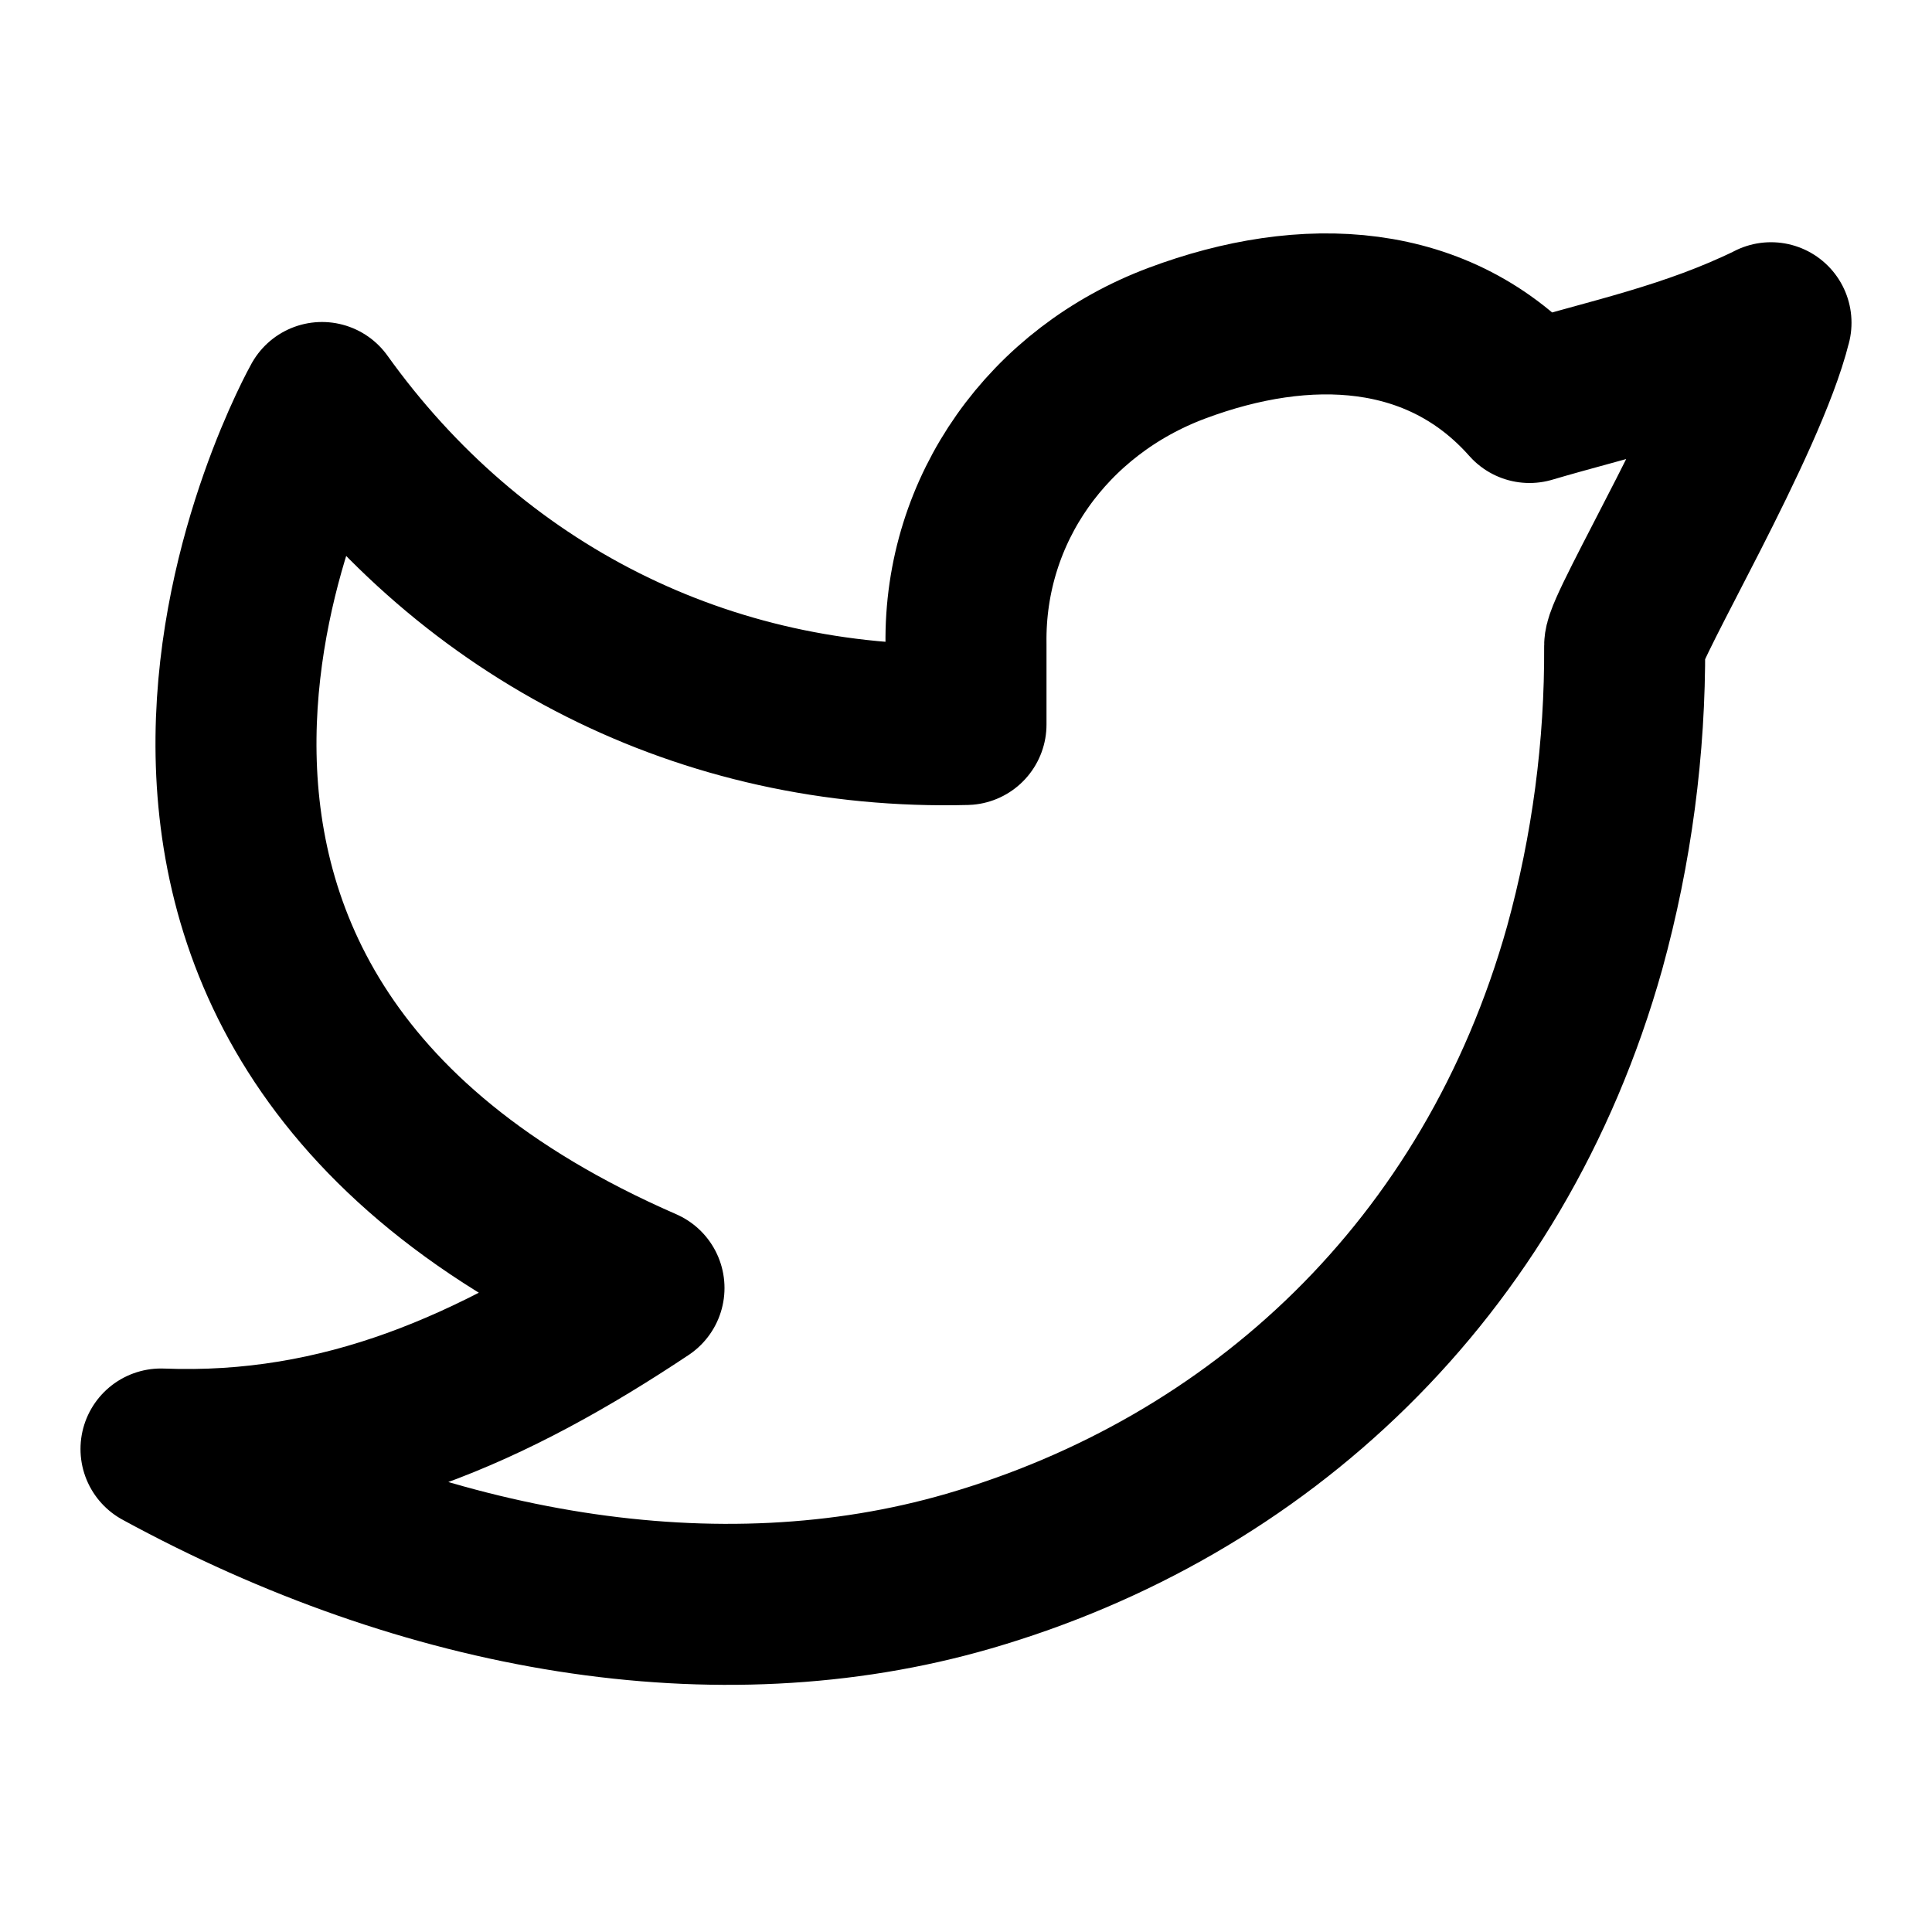
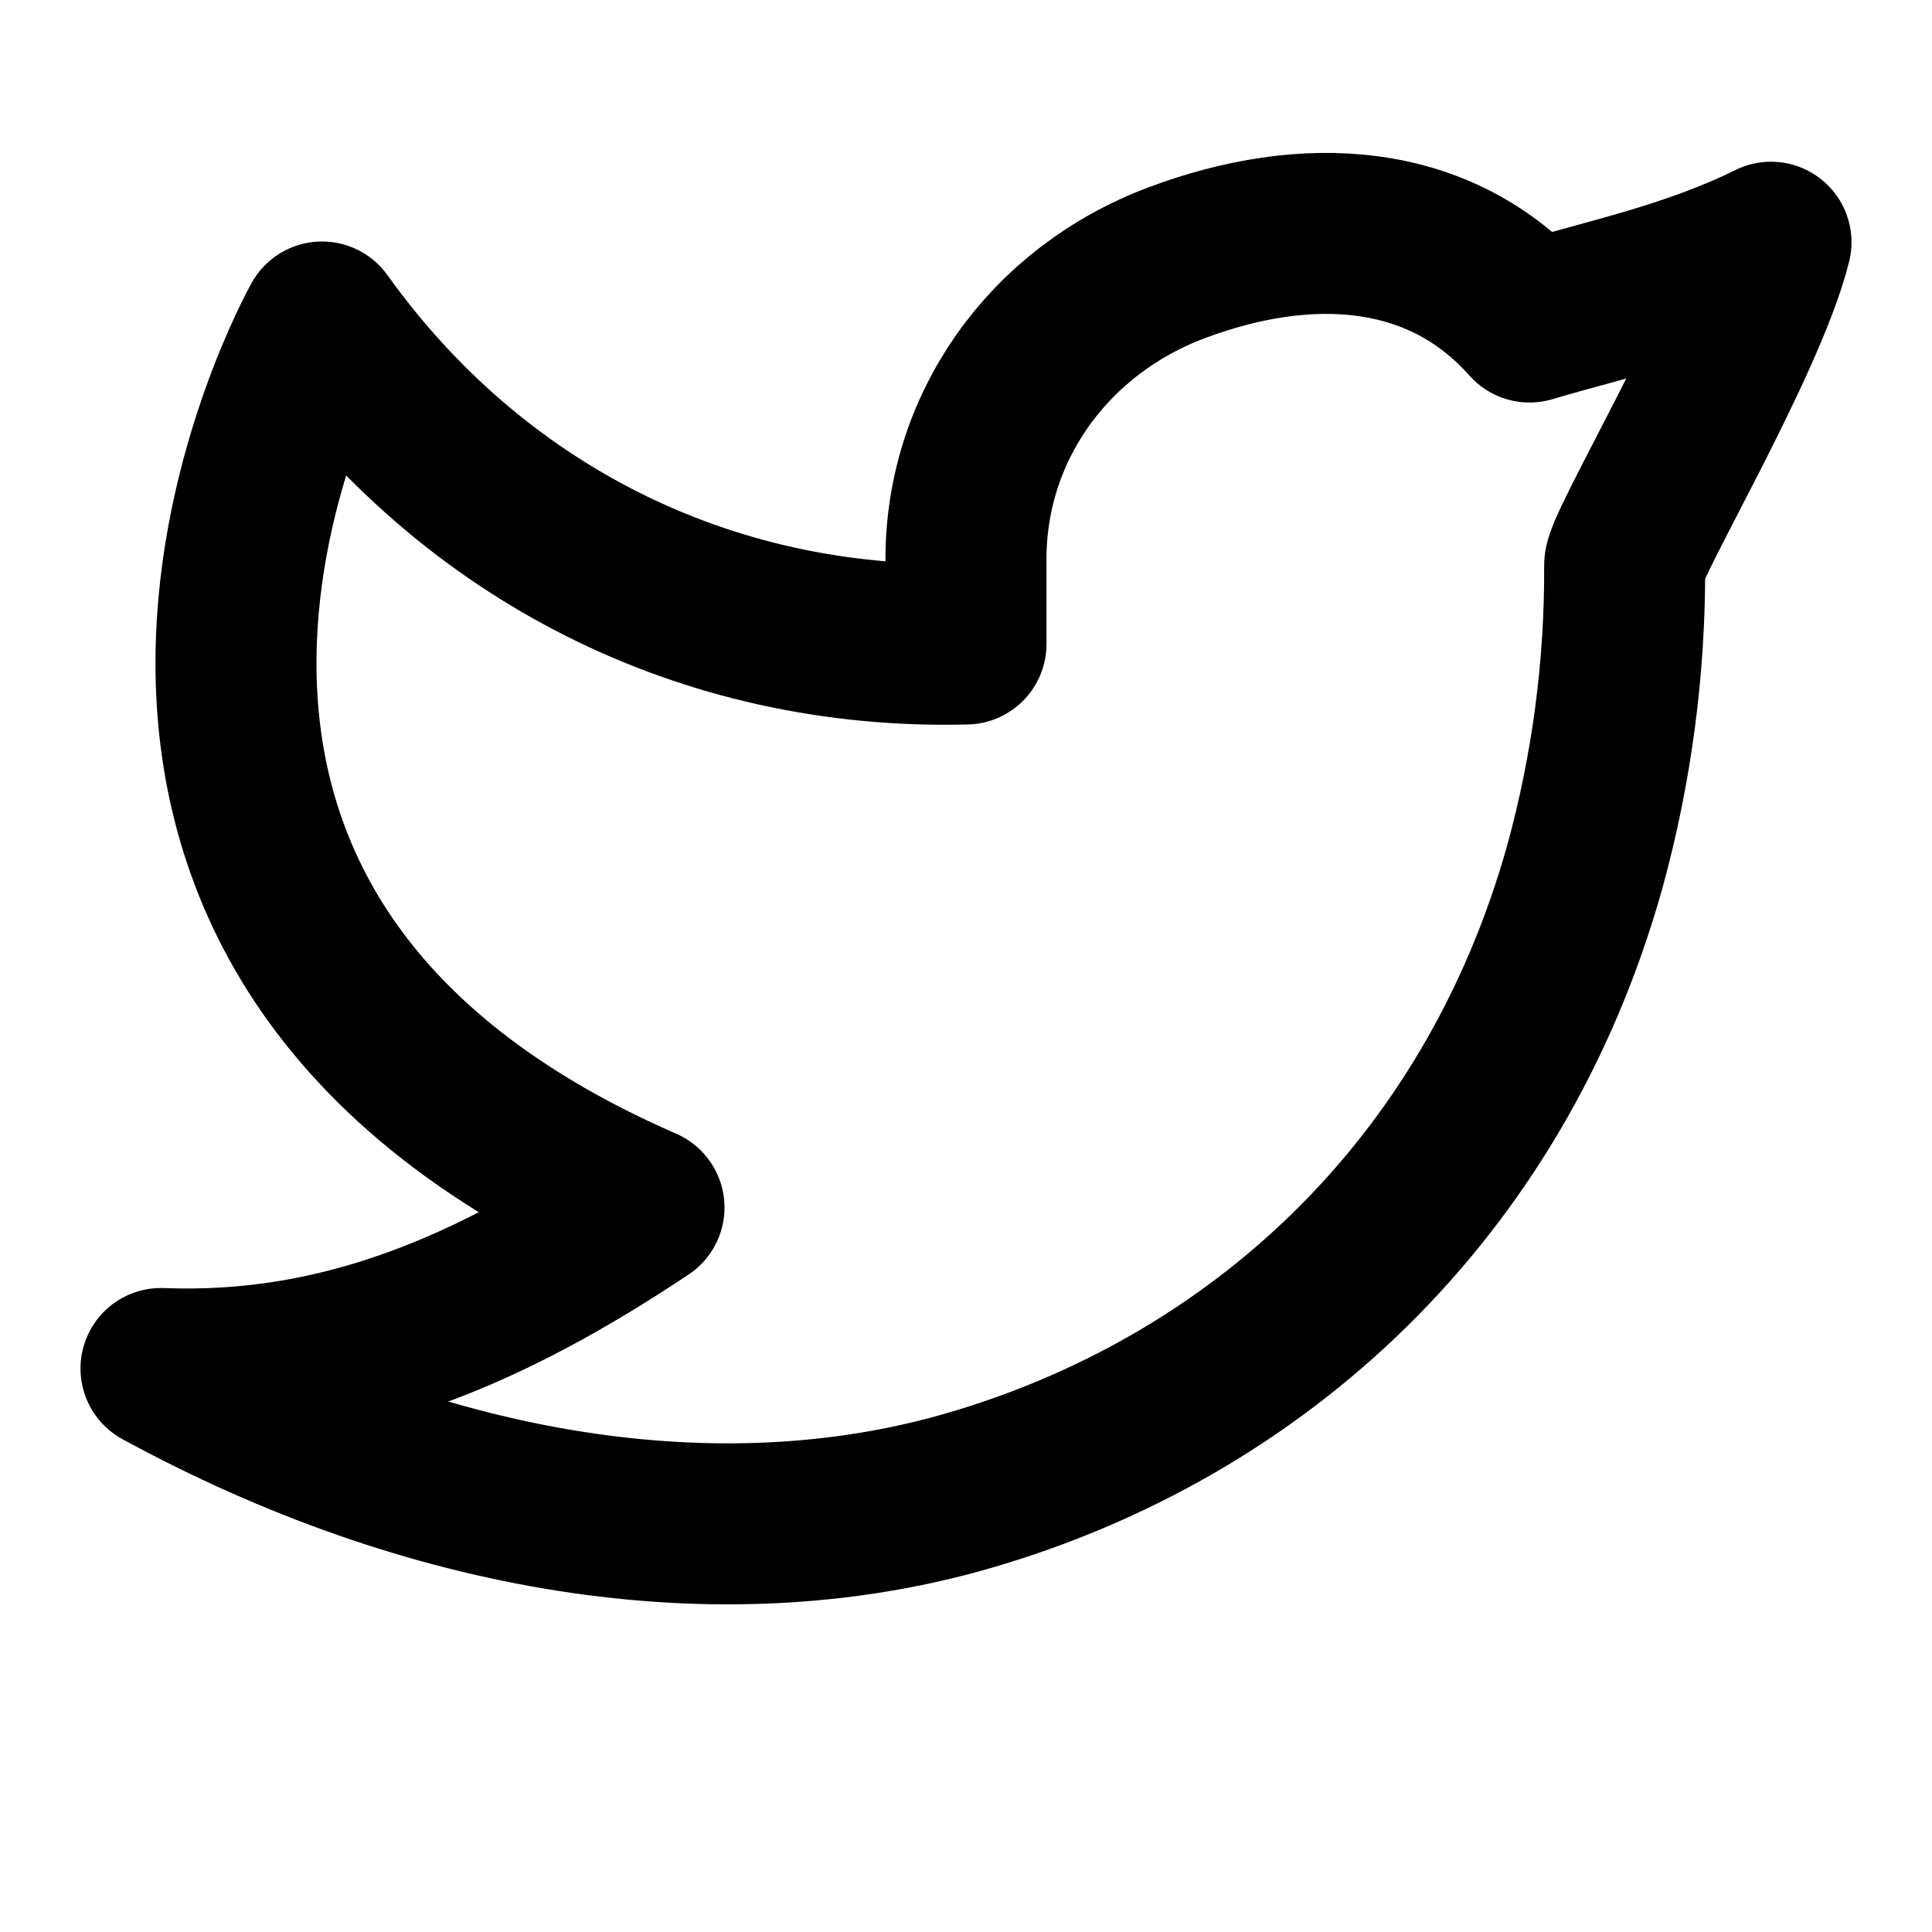
- <svg xmlns="http://www.w3.org/2000/svg" class="icon icon-tabler icon-tabler-brand-twitter" viewBox="0 0 24 24" stroke-width="2" stroke="currentColor" fill="none" stroke-linecap="round" stroke-linejoin="round">
+ <svg xmlns="http://www.w3.org/2000/svg" class="icon icon-tabler icon-tabler-brand-twitter" viewBox="0 1 24 24" stroke-width="2" stroke="currentColor" fill="none" stroke-linecap="round" stroke-linejoin="round">
  <path stroke="none" d="M0 0h24v24H0z" fill="none" />
  <path d="M22 4.01c-1 .49 -1.98 .689 -3 .99c-1.121 -1.265 -2.783 -1.335 -4.38 -.737s-2.643 2.06 -2.62 3.737v1c-3.245 .083 -6.135 -1.395 -8 -4c0 0 -4.182 7.433 4 11c-1.872 1.247 -3.739 2.088 -6 2c3.308 1.803 6.913 2.423 10.034 1.517c3.58 -1.04 6.522 -3.723 7.651 -7.742a13.84 13.84 0 0 0 .497 -3.753c0 -.249 1.51 -2.772 1.818 -4.013z" />
</svg>
